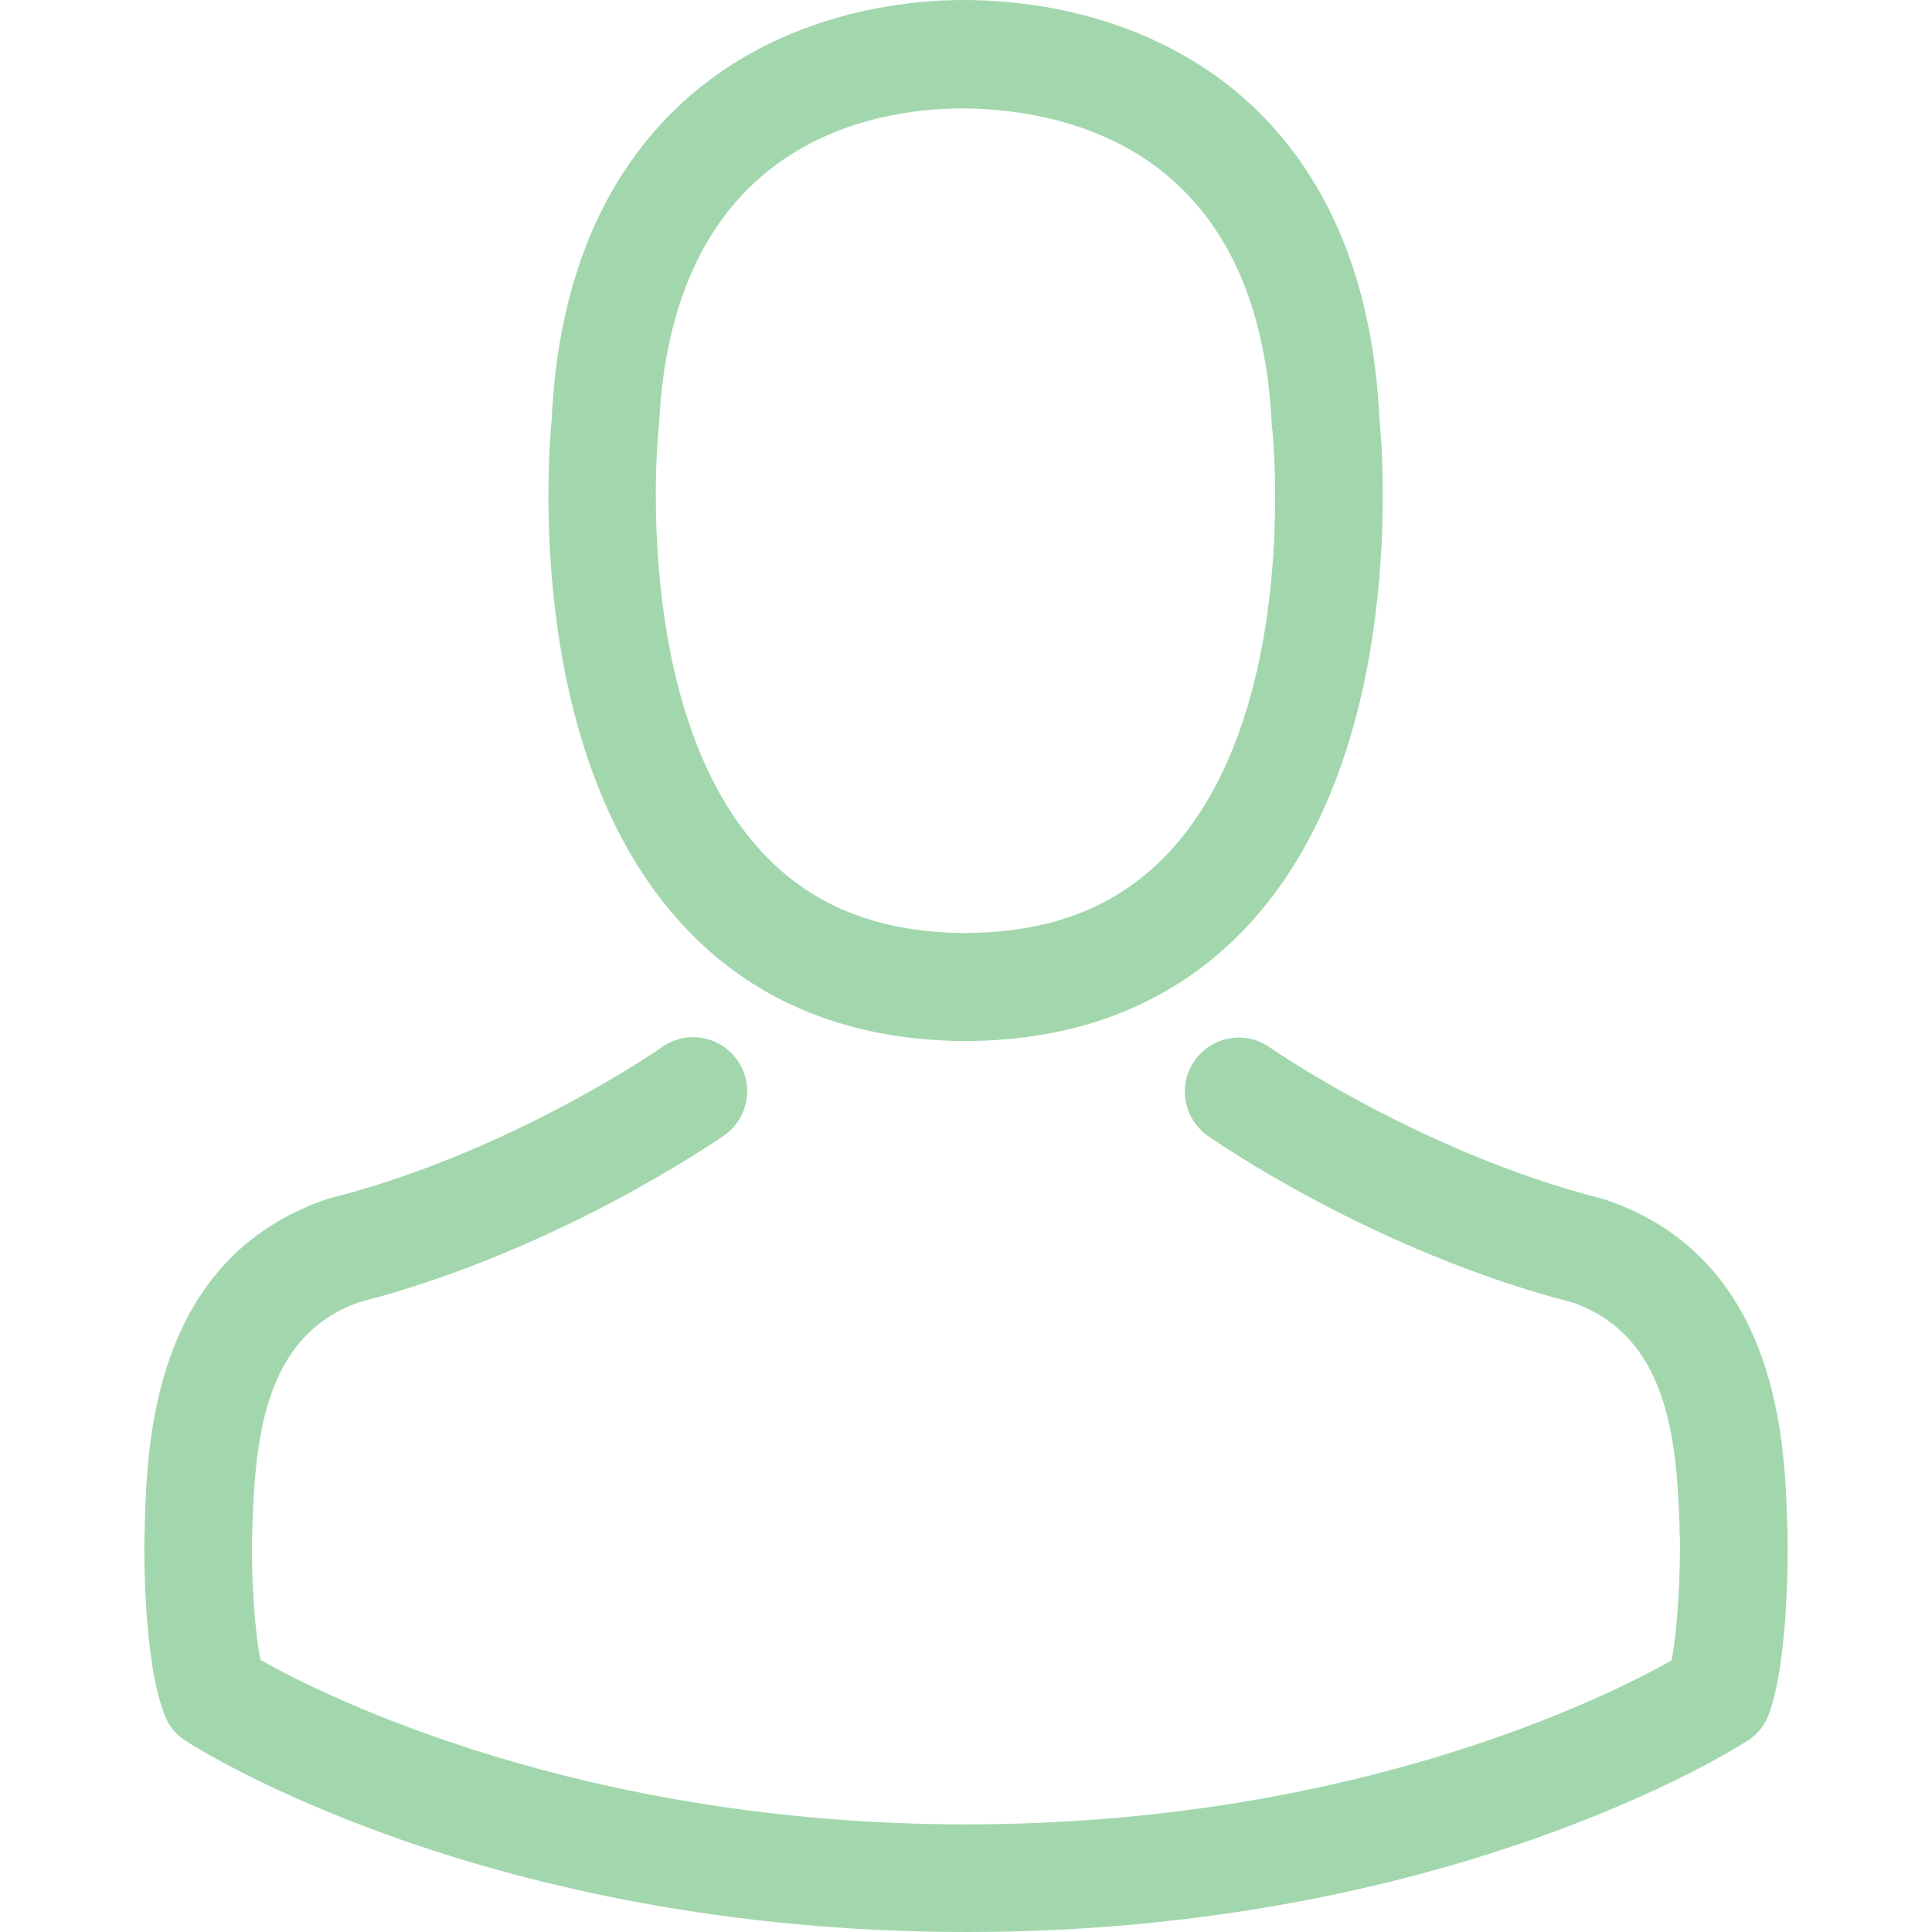
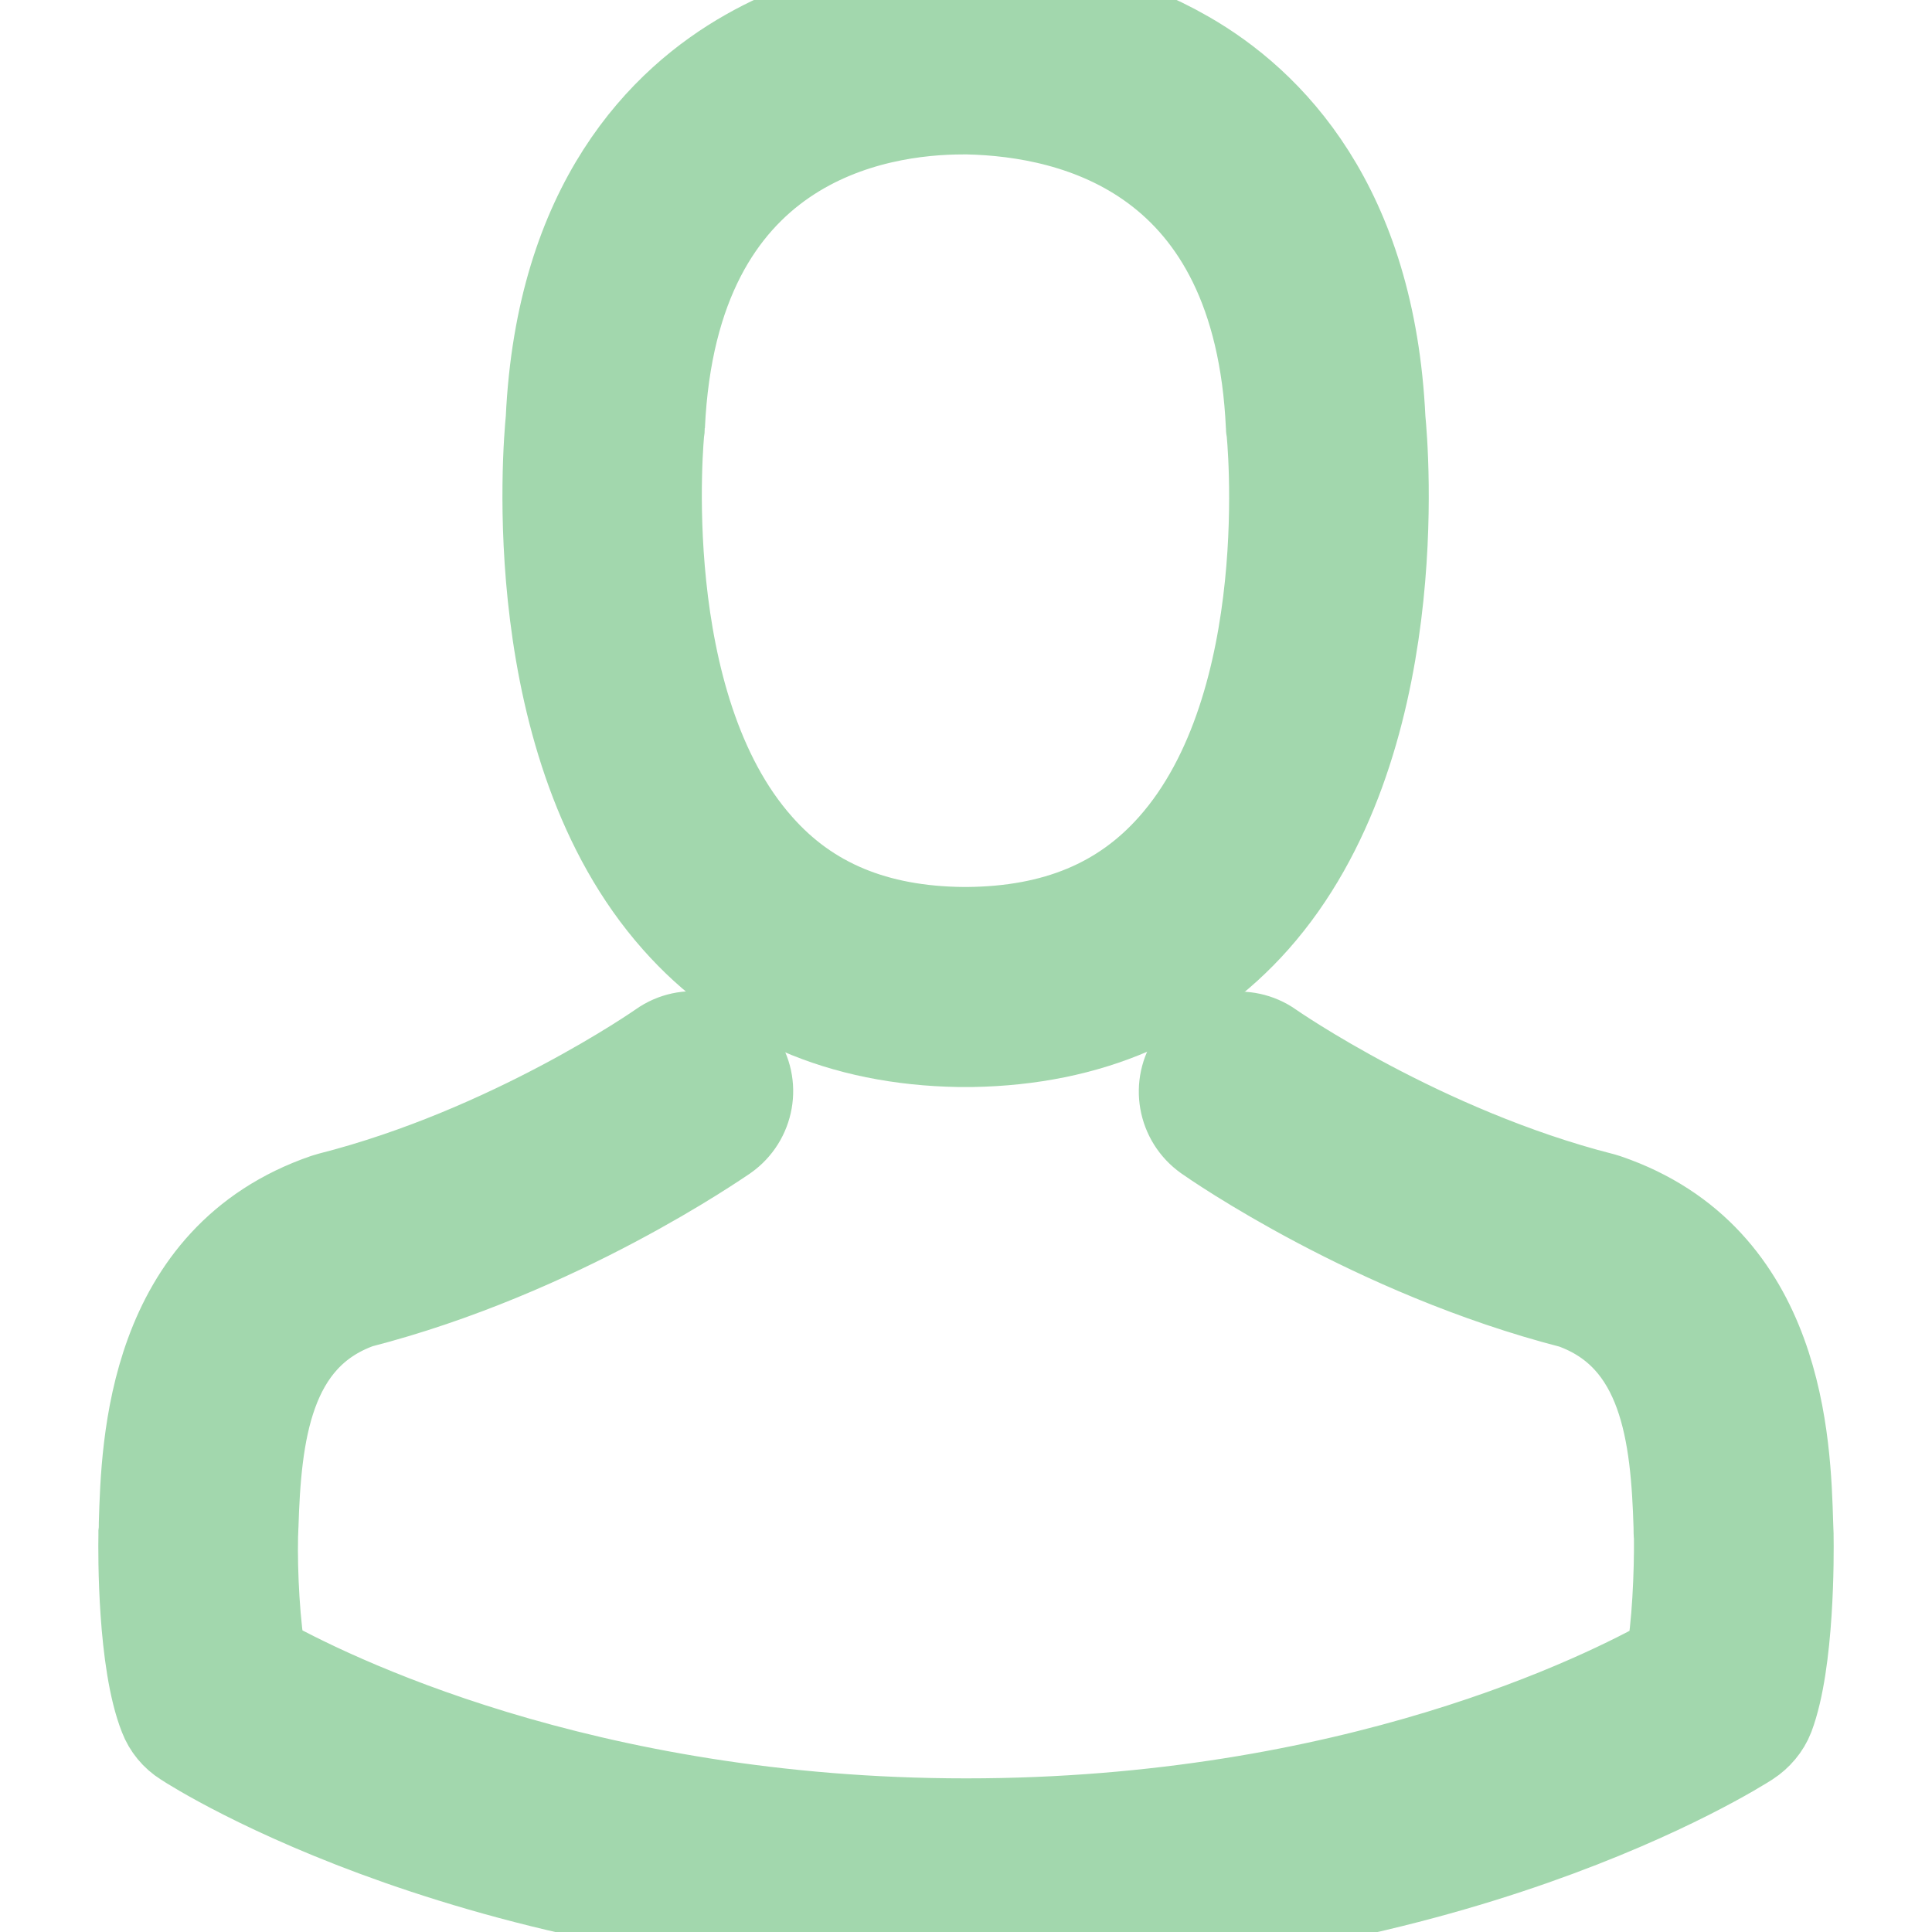
<svg xmlns="http://www.w3.org/2000/svg" version="1.1" id="Capa_1" x="0px" y="0px" viewBox="0 0 482.9 482.9" style="enable-background:new 0 0 482.9 482.9;" xml:space="preserve" width="512px" height="512px">
  <g>
    <g>
-       <path d="M239.7,260.2c0.5,0,1,0,1.6,0c0.2,0,0.4,0,0.6,0c0.3,0,0.7,0,1,0c29.3-0.5,53-10.8,70.5-30.5    c38.5-43.4,32.1-117.8,31.4-124.9c-2.5-53.3-27.7-78.8-48.5-90.7C280.8,5.2,262.7,0.4,242.5,0h-0.7c-0.1,0-0.3,0-0.4,0h-0.6    c-11.1,0-32.9,1.8-53.8,13.7c-21,11.9-46.6,37.4-49.1,91.1c-0.7,7.1-7.1,81.5,31.4,124.9C186.7,249.4,210.4,259.7,239.7,260.2z     M164.6,107.3c0-0.3,0.1-0.6,0.1-0.8c3.3-71.7,54.2-79.4,76-79.4h0.4c0.2,0,0.5,0,0.8,0c27,0.6,72.9,11.6,76,79.4    c0,0.3,0,0.6,0.1,0.8c0.1,0.7,7.1,68.7-24.7,104.5c-12.6,14.2-29.4,21.2-51.5,21.4c-0.2,0-0.3,0-0.5,0l0,0c-0.2,0-0.3,0-0.5,0    c-22-0.2-38.9-7.2-51.4-21.4C157.7,176.2,164.5,107.9,164.6,107.3z" fill="#a2d7ad" />
-       <path d="M446.8,383.6c0-0.1,0-0.2,0-0.3c0-0.8-0.1-1.6-0.1-2.5c-0.6-19.8-1.9-66.1-45.3-80.9c-0.3-0.1-0.7-0.2-1-0.3    c-45.1-11.5-82.6-37.5-83-37.8c-6.1-4.3-14.5-2.8-18.8,3.3c-4.3,6.1-2.8,14.5,3.3,18.8c1.7,1.2,41.5,28.9,91.3,41.7    c23.3,8.3,25.9,33.2,26.6,56c0,0.9,0,1.7,0.1,2.5c0.1,9-0.5,22.9-2.1,30.9c-16.2,9.2-79.7,41-176.3,41    c-96.2,0-160.1-31.9-176.4-41.1c-1.6-8-2.3-21.9-2.1-30.9c0-0.8,0.1-1.6,0.1-2.5c0.7-22.8,3.3-47.7,26.6-56    c49.8-12.8,89.6-40.6,91.3-41.7c6.1-4.3,7.6-12.7,3.3-18.8c-4.3-6.1-12.7-7.6-18.8-3.3c-0.4,0.3-37.7,26.3-83,37.8    c-0.4,0.1-0.7,0.2-1,0.3c-43.4,14.9-44.7,61.2-45.3,80.9c0,0.9,0,1.7-0.1,2.5c0,0.1,0,0.2,0,0.3c-0.1,5.2-0.2,31.9,5.1,45.3    c1,2.6,2.8,4.8,5.2,6.3c3,2,74.9,47.8,195.2,47.8s192.2-45.9,195.2-47.8c2.3-1.5,4.2-3.7,5.2-6.3    C447,415.5,446.9,388.8,446.8,383.6z" fill="#a2d7ad" />
+       <path stroke="#a2d7ad" stroke-width="23" d="M239.7,260.2c0.5,0,1,0,1.6,0c0.2,0,0.4,0,0.6,0c0.3,0,0.7,0,1,0c29.3-0.5,53-10.8,70.5-30.5    c38.5-43.4,32.1-117.8,31.4-124.9c-2.5-53.3-27.7-78.8-48.5-90.7C280.8,5.2,262.7,0.4,242.5,0h-0.7c-0.1,0-0.3,0-0.4,0h-0.6    c-11.1,0-32.9,1.8-53.8,13.7c-21,11.9-46.6,37.4-49.1,91.1c-0.7,7.1-7.1,81.5,31.4,124.9C186.7,249.4,210.4,259.7,239.7,260.2z     M164.6,107.3c0-0.3,0.1-0.6,0.1-0.8c3.3-71.7,54.2-79.4,76-79.4h0.4c0.2,0,0.5,0,0.8,0c27,0.6,72.9,11.6,76,79.4    c0,0.3,0,0.6,0.1,0.8c0.1,0.7,7.1,68.7-24.7,104.5c-12.6,14.2-29.4,21.2-51.5,21.4c-0.2,0-0.3,0-0.5,0l0,0c-0.2,0-0.3,0-0.5,0    c-22-0.2-38.9-7.2-51.4-21.4C157.7,176.2,164.5,107.9,164.6,107.3z" fill="#a2d7ad" />
+       <path stroke="#a2d7ad" stroke-width="23" d="M446.8,383.6c0-0.1,0-0.2,0-0.3c0-0.8-0.1-1.6-0.1-2.5c-0.6-19.8-1.9-66.1-45.3-80.9c-0.3-0.1-0.7-0.2-1-0.3    c-45.1-11.5-82.6-37.5-83-37.8c-6.1-4.3-14.5-2.8-18.8,3.3c-4.3,6.1-2.8,14.5,3.3,18.8c1.7,1.2,41.5,28.9,91.3,41.7    c23.3,8.3,25.9,33.2,26.6,56c0,0.9,0,1.7,0.1,2.5c0.1,9-0.5,22.9-2.1,30.9c-16.2,9.2-79.7,41-176.3,41    c-96.2,0-160.1-31.9-176.4-41.1c-1.6-8-2.3-21.9-2.1-30.9c0-0.8,0.1-1.6,0.1-2.5c0.7-22.8,3.3-47.7,26.6-56    c49.8-12.8,89.6-40.6,91.3-41.7c6.1-4.3,7.6-12.7,3.3-18.8c-4.3-6.1-12.7-7.6-18.8-3.3c-0.4,0.3-37.7,26.3-83,37.8    c-0.4,0.1-0.7,0.2-1,0.3c-43.4,14.9-44.7,61.2-45.3,80.9c0,0.9,0,1.7-0.1,2.5c0,0.1,0,0.2,0,0.3c-0.1,5.2-0.2,31.9,5.1,45.3    c1,2.6,2.8,4.8,5.2,6.3c3,2,74.9,47.8,195.2,47.8s192.2-45.9,195.2-47.8c2.3-1.5,4.2-3.7,5.2-6.3    C447,415.5,446.9,388.8,446.8,383.6z" fill="#a2d7ad" />
    </g>
  </g>
  <g>
</g>
  <g>
</g>
  <g>
</g>
  <g>
</g>
  <g>
</g>
  <g>
</g>
  <g>
</g>
  <g>
</g>
  <g>
</g>
  <g>
</g>
  <g>
</g>
  <g>
</g>
  <g>
</g>
  <g>
</g>
  <g>
</g>
</svg>
